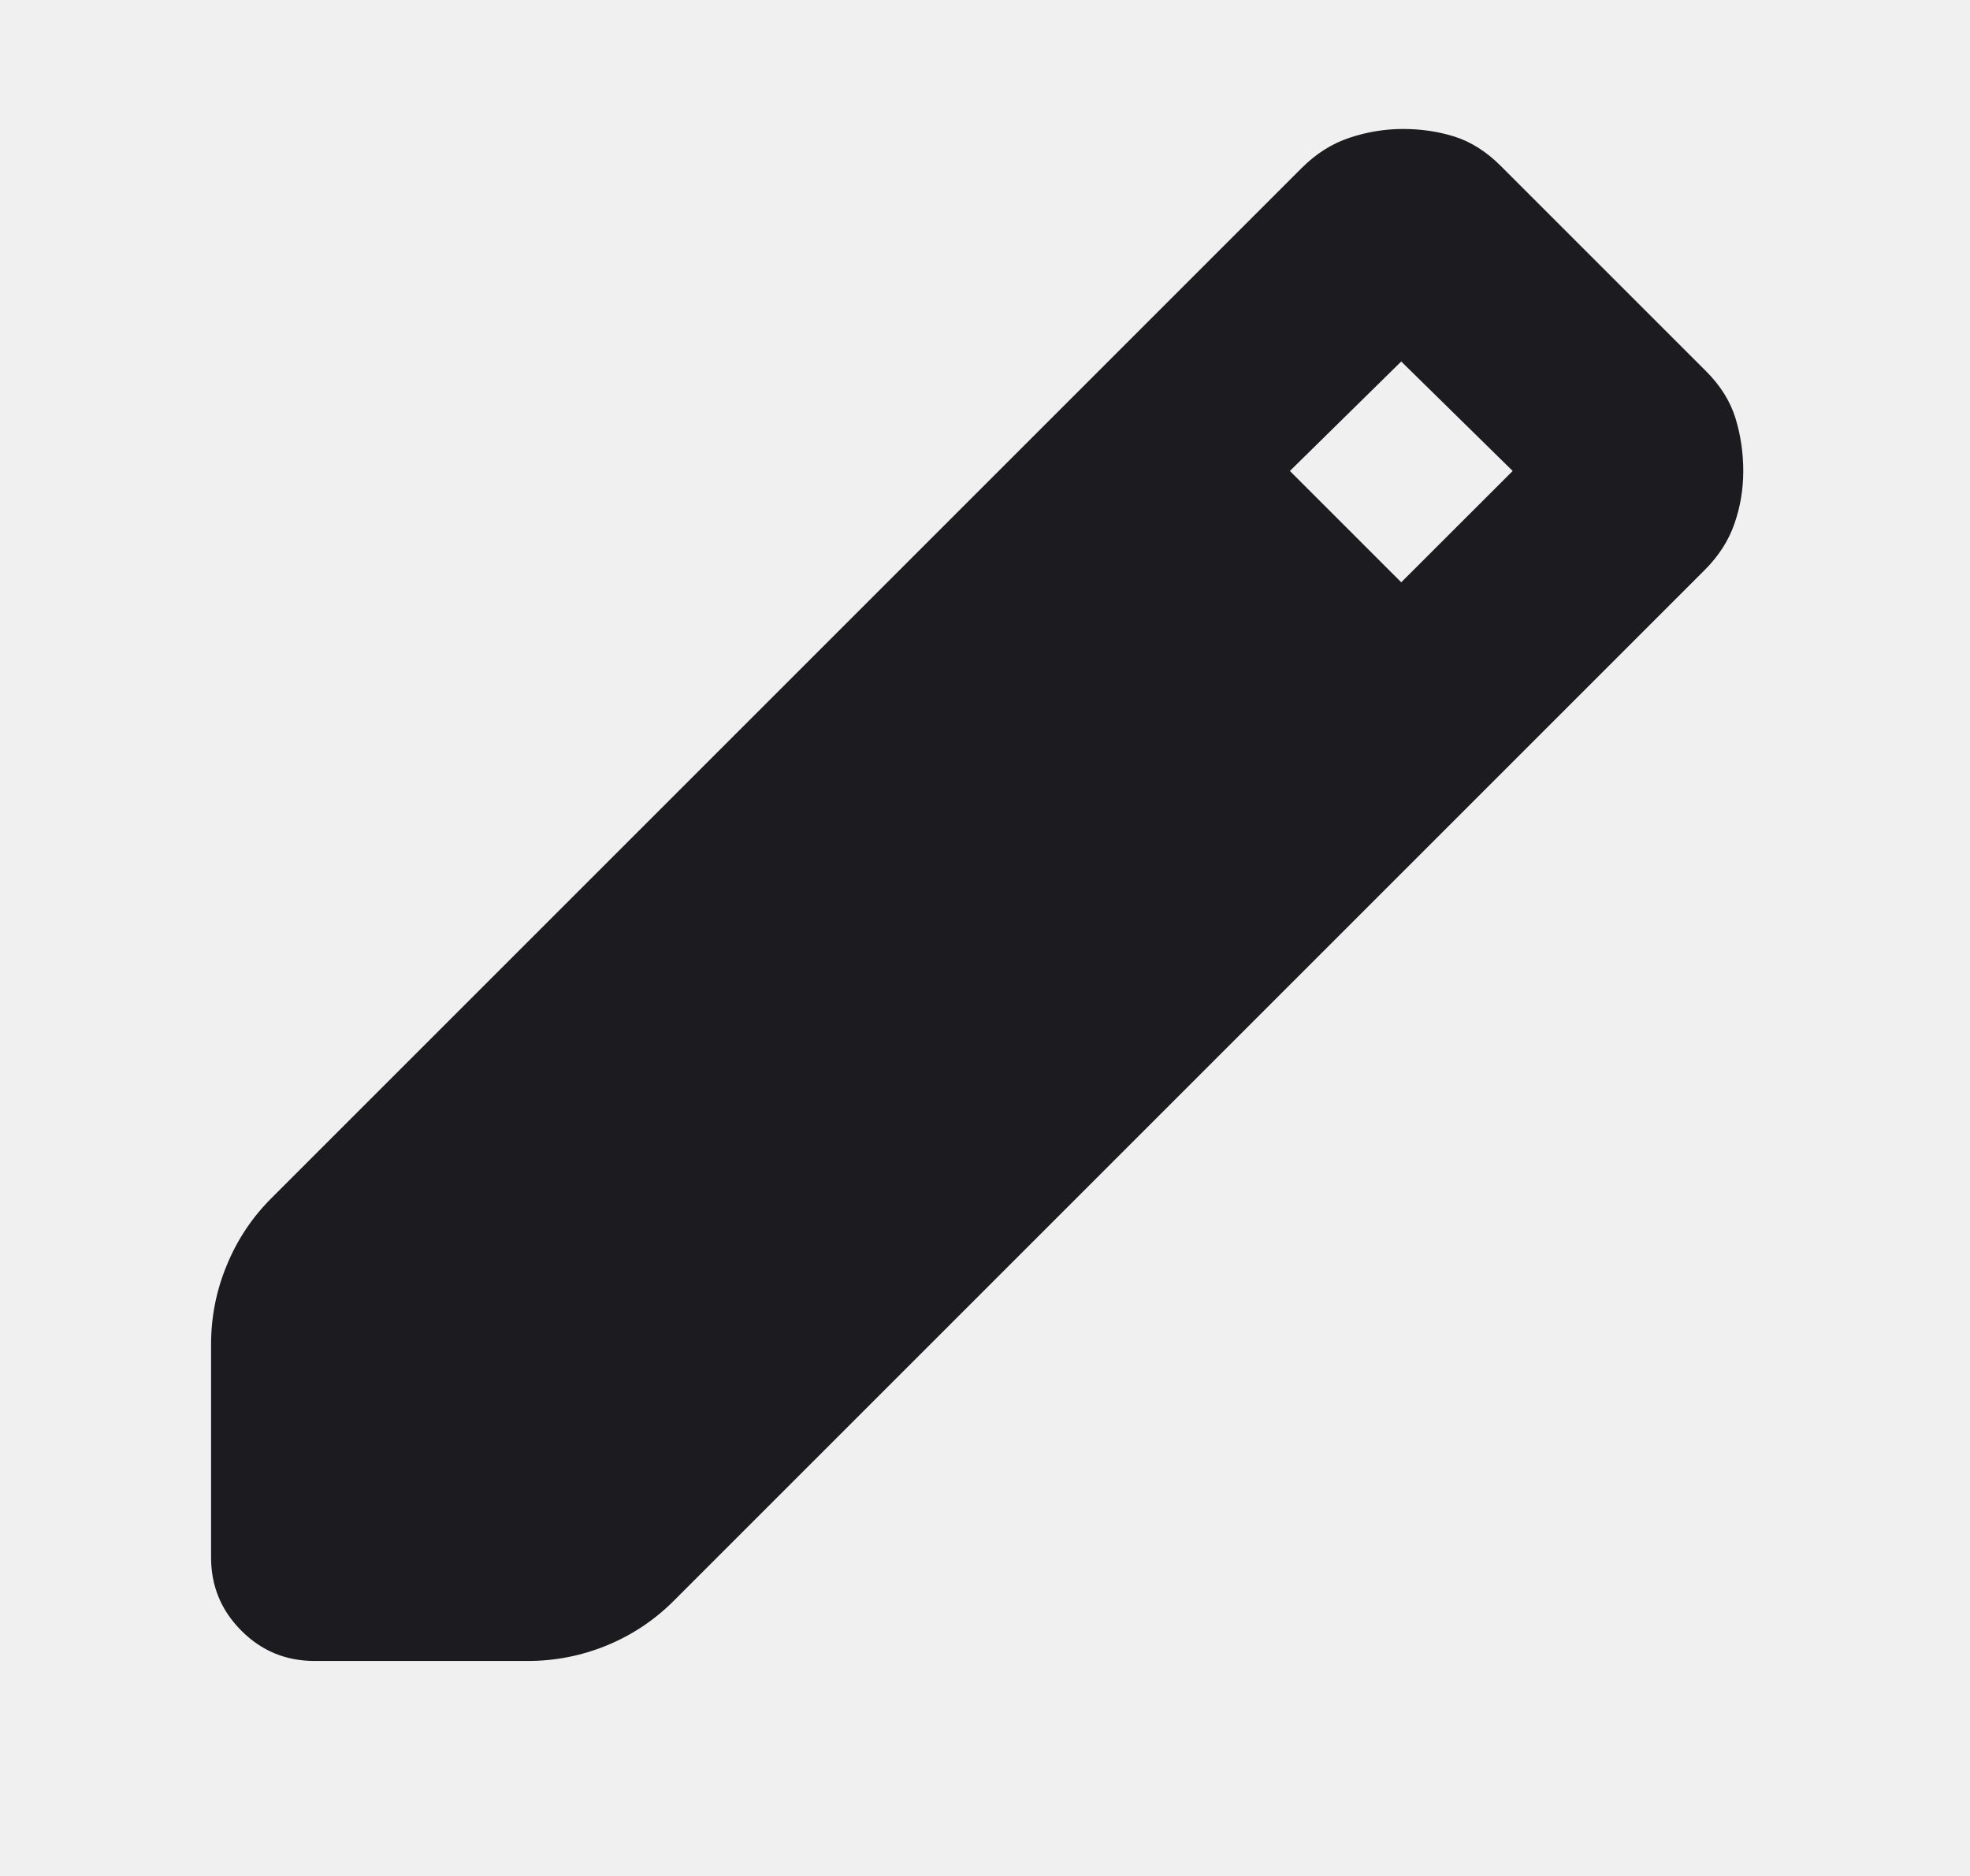
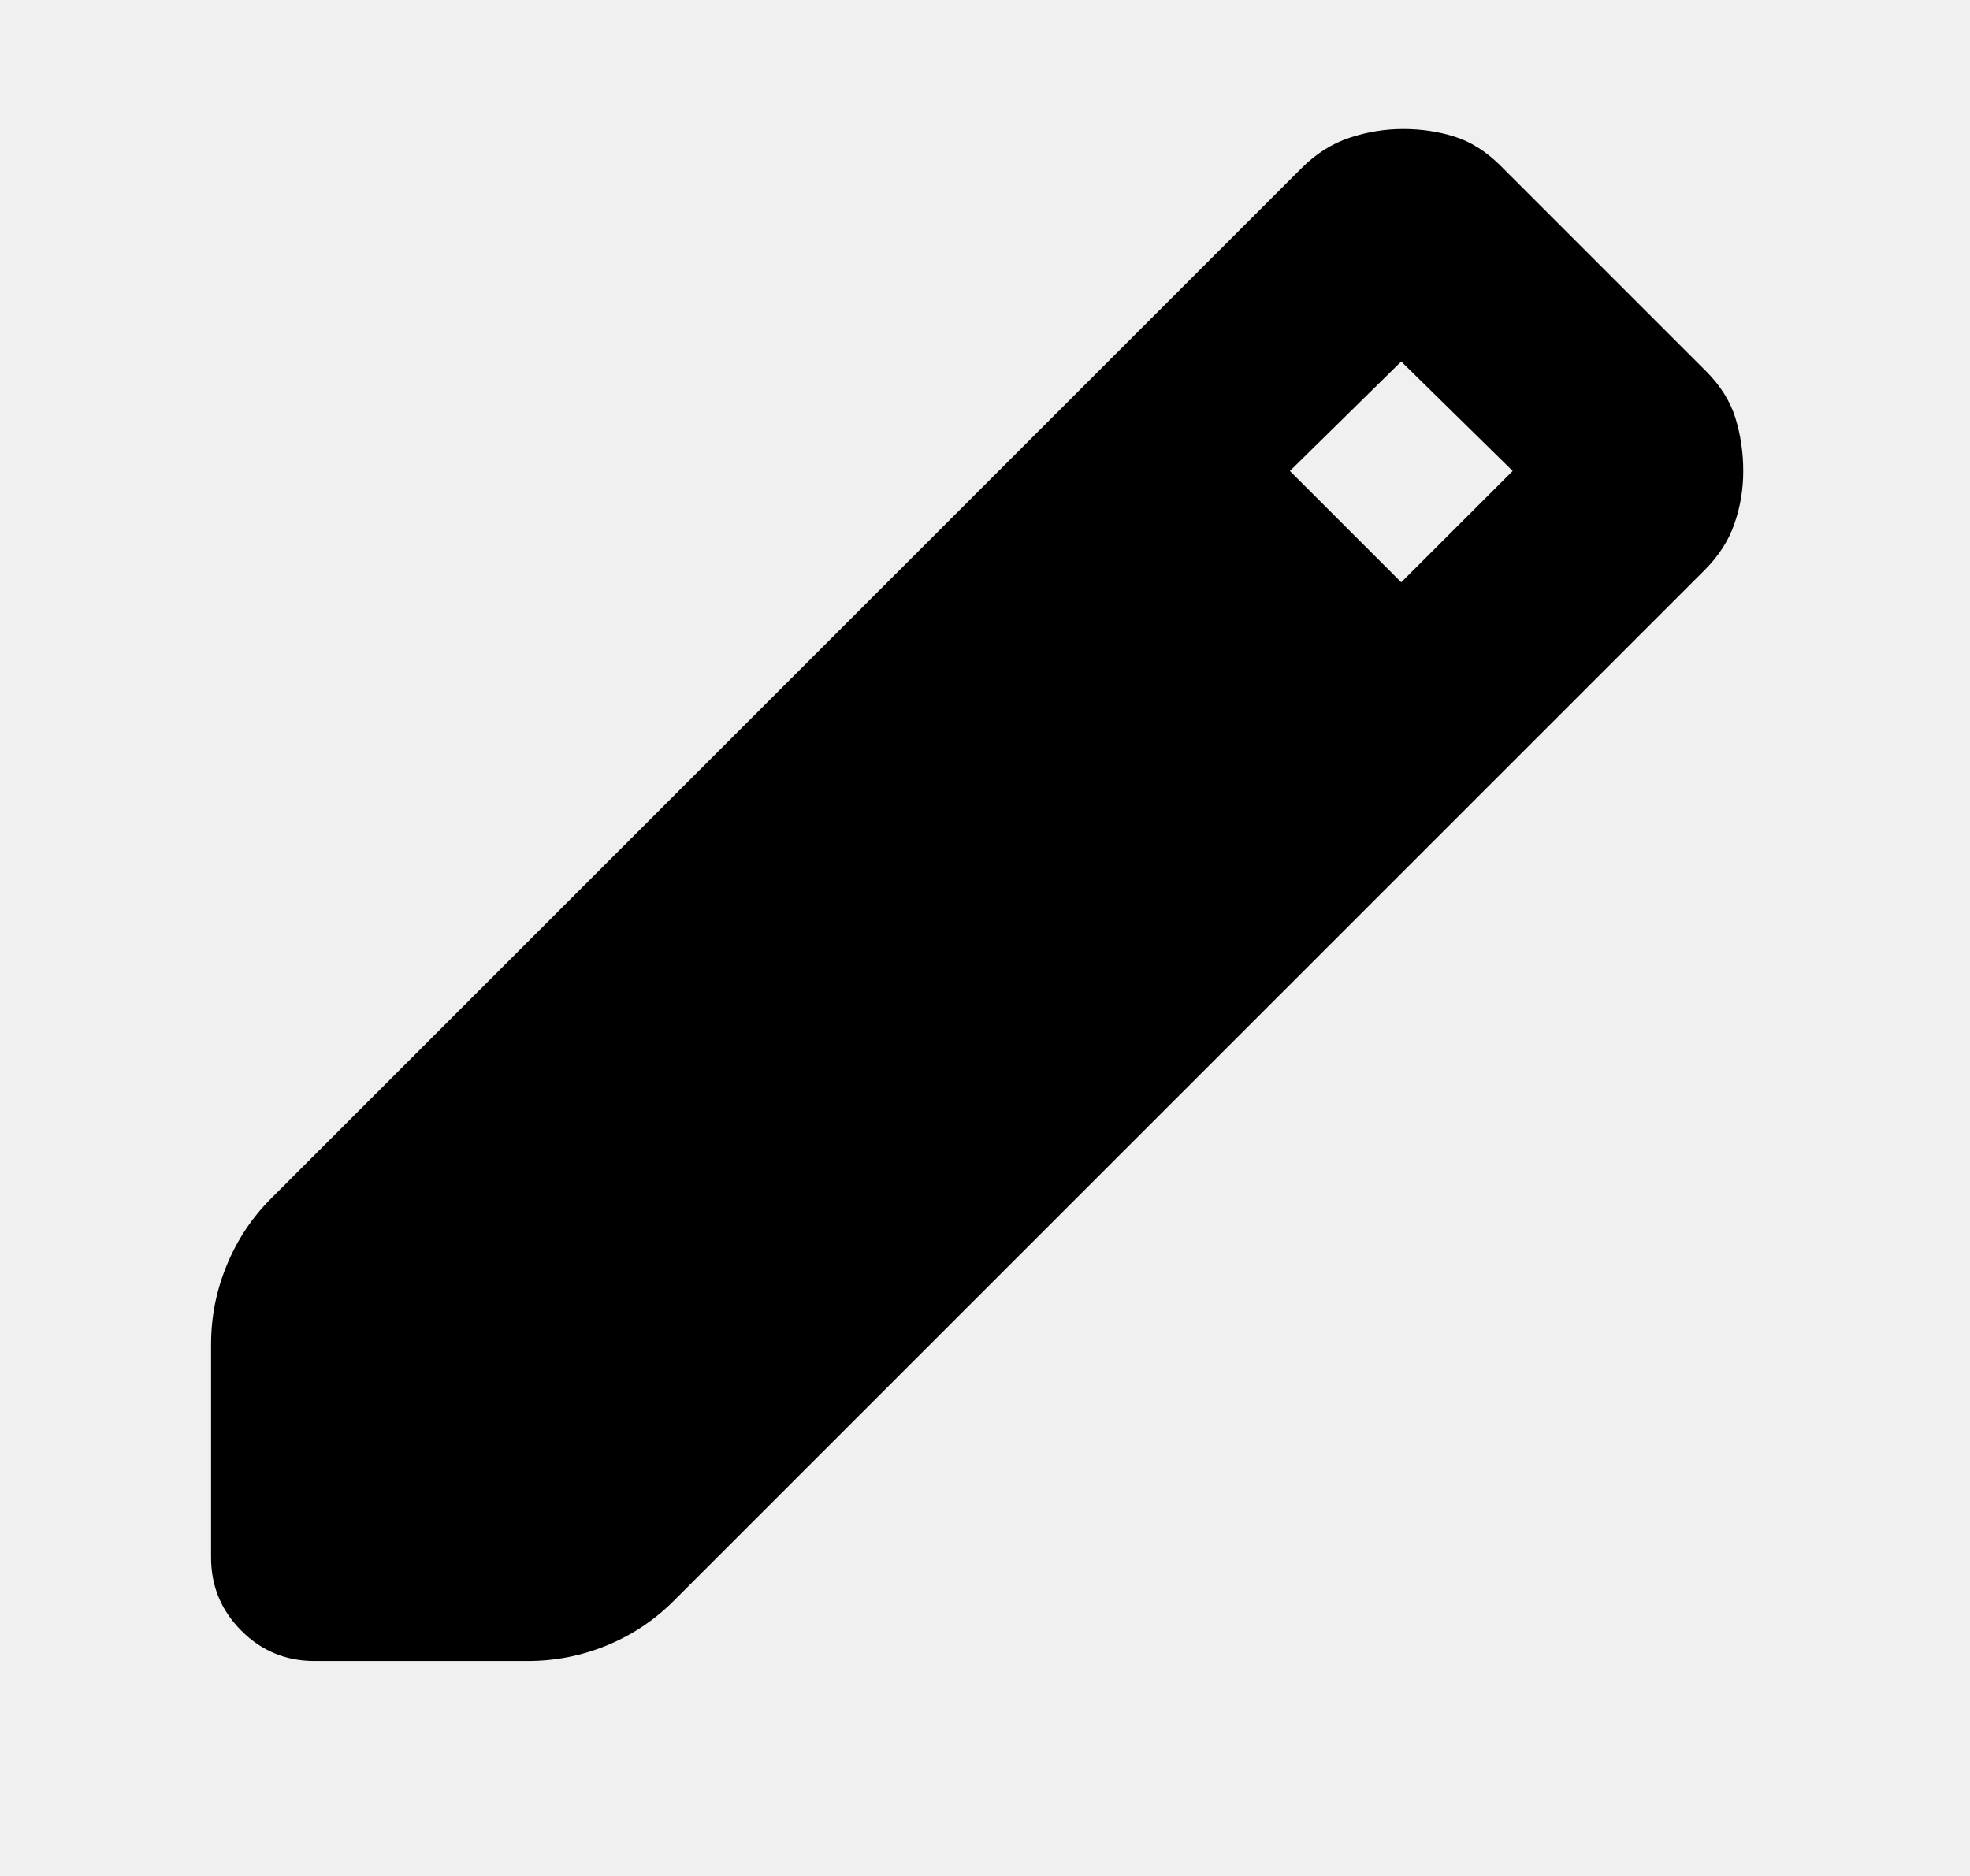
<svg xmlns="http://www.w3.org/2000/svg" width="21" height="20" viewBox="0 0 21 20" fill="none">
  <g clip-path="url(#clip0_234_212)">
    <mask id="mask0_234_212" style="mask-type:alpha" maskUnits="userSpaceOnUse" x="0" y="0" width="24" height="24">
-       <rect x="0.417" width="23.083" height="23.083" fill="#D9D9D9" />
+       <rect x="0.417" width="23.083" height="23.083" fill="currentColor" />
    </mask>
    <g mask="url(#mask0_234_212)">
-       <path d="M3.354 17.708C3.048 17.708 2.788 17.601 2.573 17.385C2.358 17.17 2.25 16.91 2.25 16.604V14.333C2.25 14.042 2.305 13.76 2.417 13.49C2.528 13.219 2.687 12.979 2.896 12.771L13.875 1.792C14.028 1.639 14.198 1.531 14.385 1.469C14.573 1.406 14.764 1.375 14.958 1.375C15.153 1.375 15.337 1.403 15.51 1.458C15.684 1.514 15.847 1.618 16 1.771L18.187 3.958C18.34 4.111 18.444 4.278 18.5 4.458C18.555 4.639 18.583 4.826 18.583 5.021C18.583 5.215 18.552 5.403 18.489 5.583C18.427 5.764 18.319 5.931 18.166 6.083L7.187 17.062C6.979 17.271 6.739 17.431 6.469 17.542C6.198 17.653 5.917 17.708 5.625 17.708H3.354ZM14.937 6.208L16.125 5.021L14.937 3.854L13.75 5.021L14.937 6.208Z" fill="#1C1B1F" />
+       <path d="M3.354 17.708C3.048 17.708 2.788 17.601 2.573 17.385C2.358 17.17 2.25 16.91 2.25 16.604V14.333C2.25 14.042 2.305 13.76 2.417 13.49C2.528 13.219 2.687 12.979 2.896 12.771L13.875 1.792C14.028 1.639 14.198 1.531 14.385 1.469C14.573 1.406 14.764 1.375 14.958 1.375C15.153 1.375 15.337 1.403 15.51 1.458C15.684 1.514 15.847 1.618 16 1.771L18.187 3.958C18.34 4.111 18.444 4.278 18.5 4.458C18.555 4.639 18.583 4.826 18.583 5.021C18.583 5.215 18.552 5.403 18.489 5.583C18.427 5.764 18.319 5.931 18.166 6.083L7.187 17.062C6.979 17.271 6.739 17.431 6.469 17.542C6.198 17.653 5.917 17.708 5.625 17.708H3.354ZM14.937 6.208L16.125 5.021L14.937 3.854L13.75 5.021L14.937 6.208Z" fill="currentColor" />
    </g>
  </g>
  <defs>
    <clipPath id="clip0_234_212">
      <rect width="20" height="20" fill="white" transform="translate(0.416626)" />
    </clipPath>
  </defs>
</svg>
